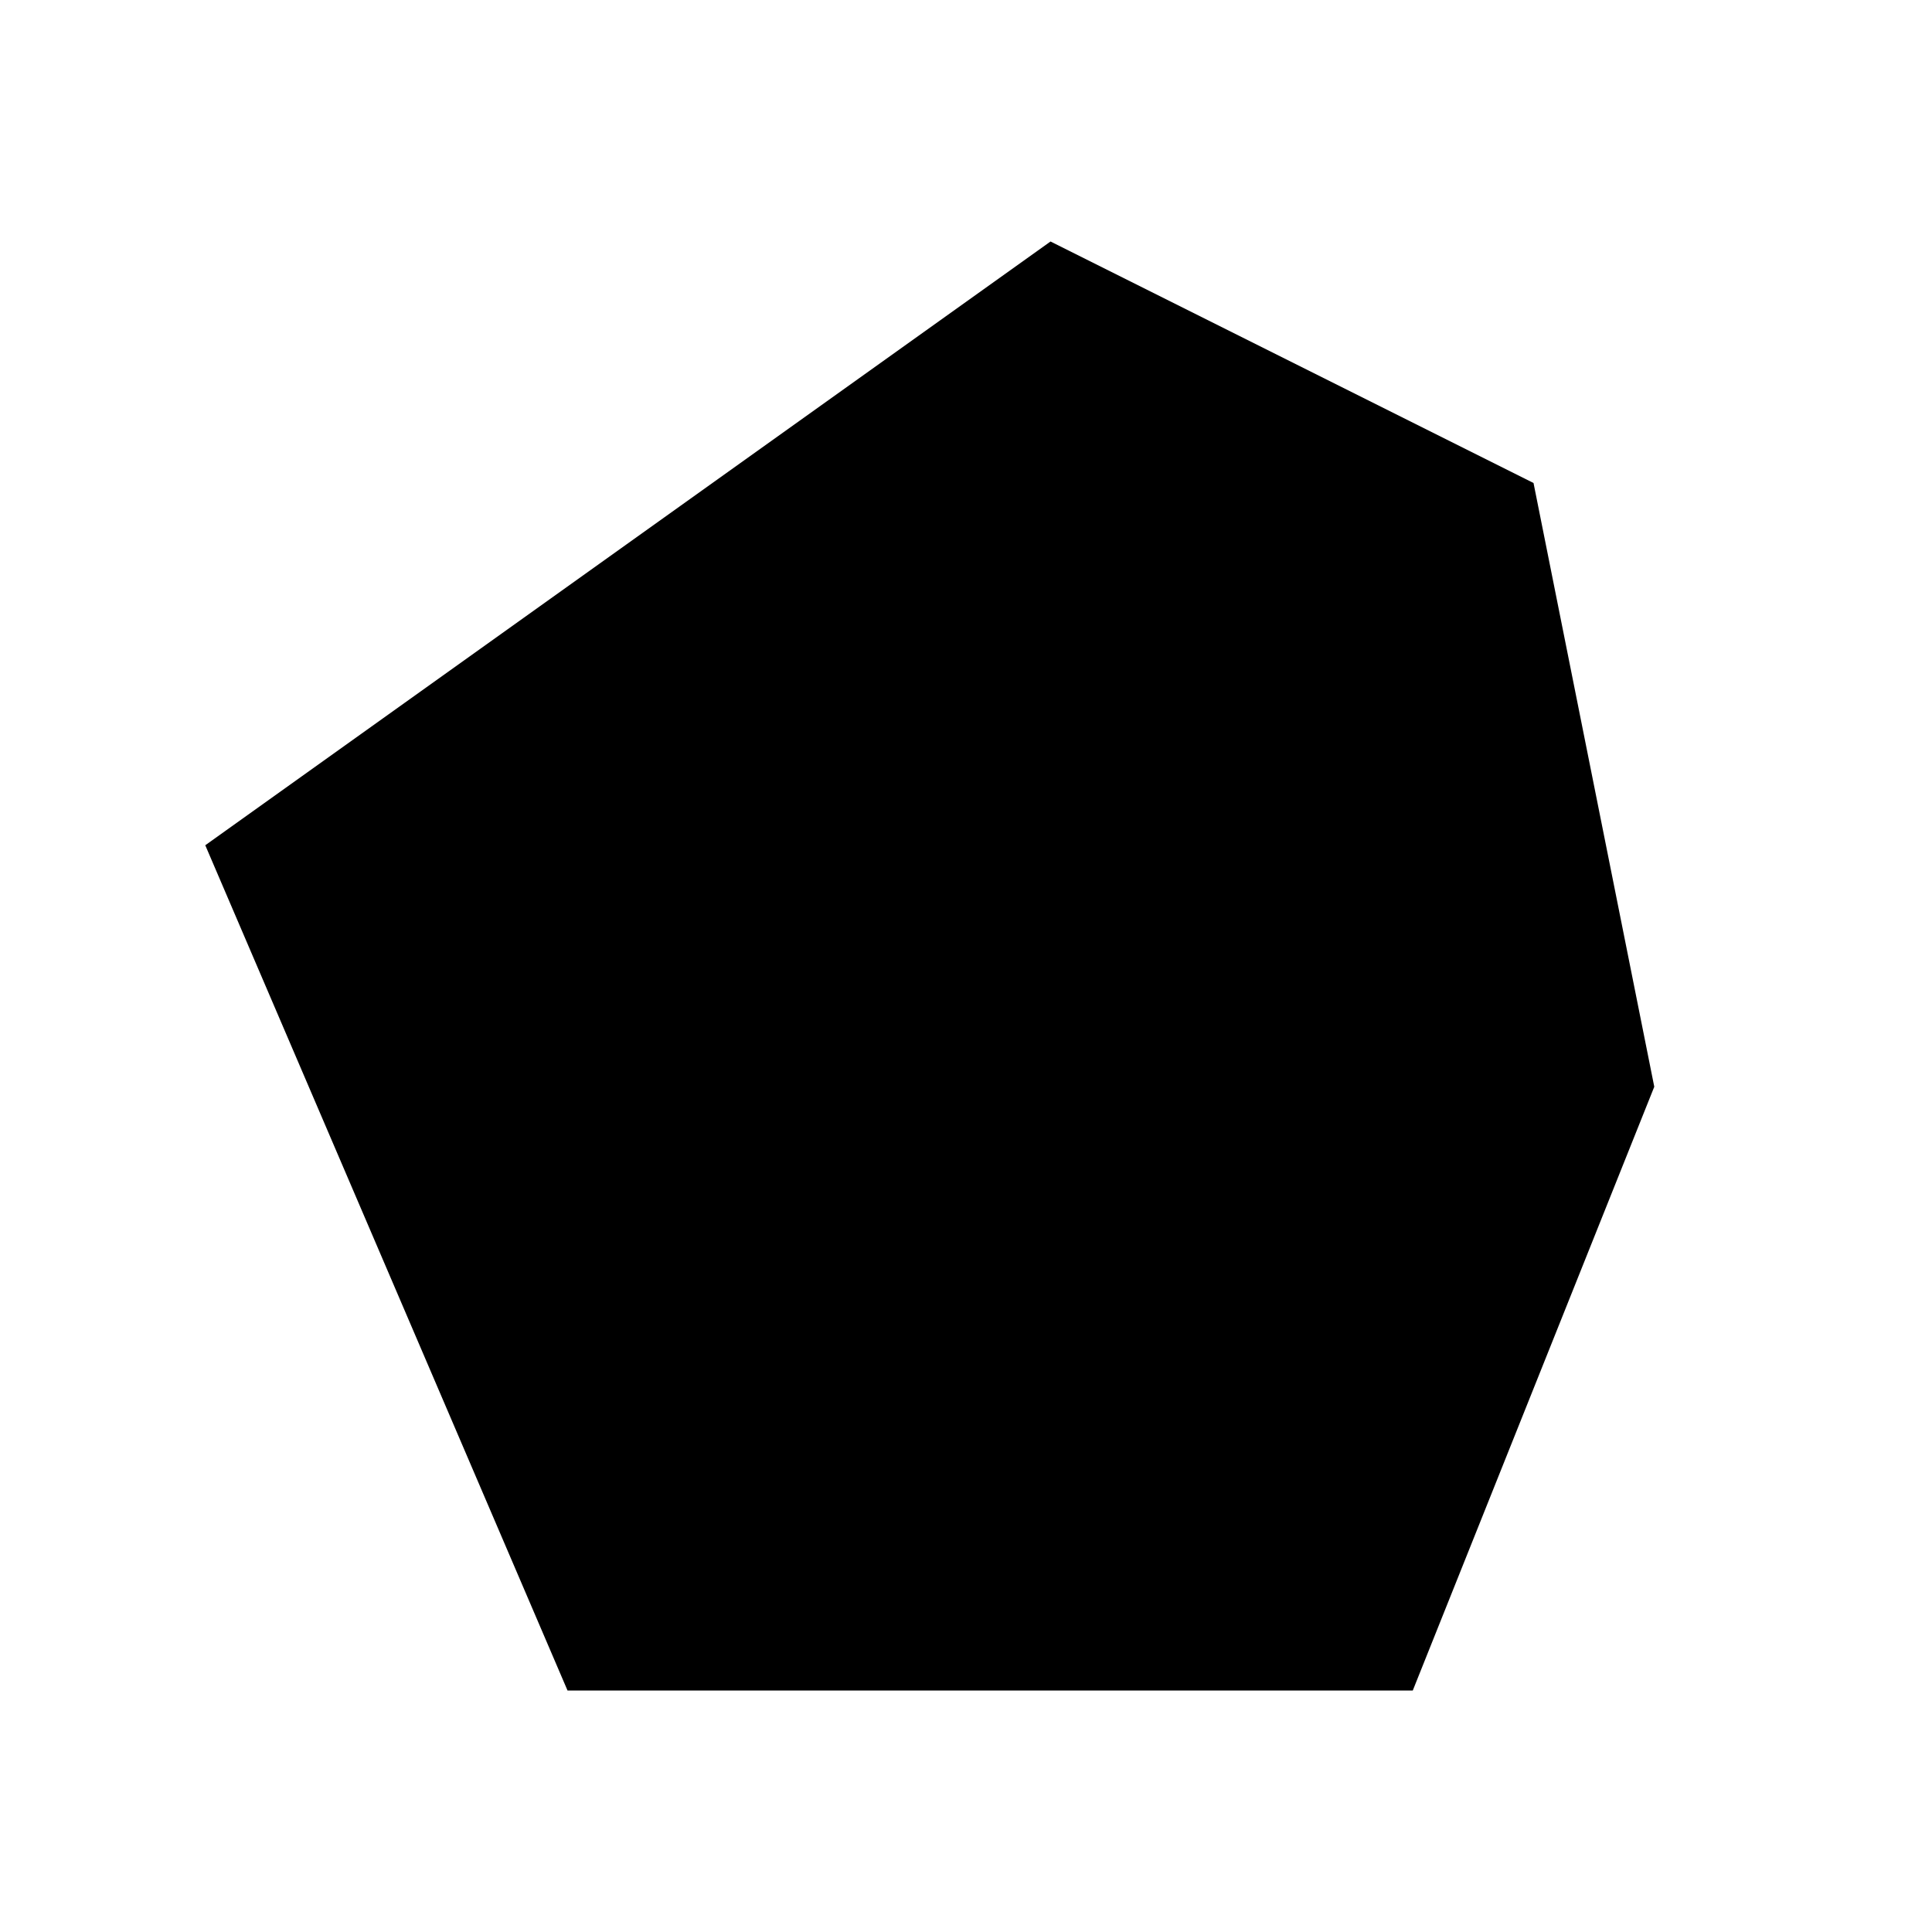
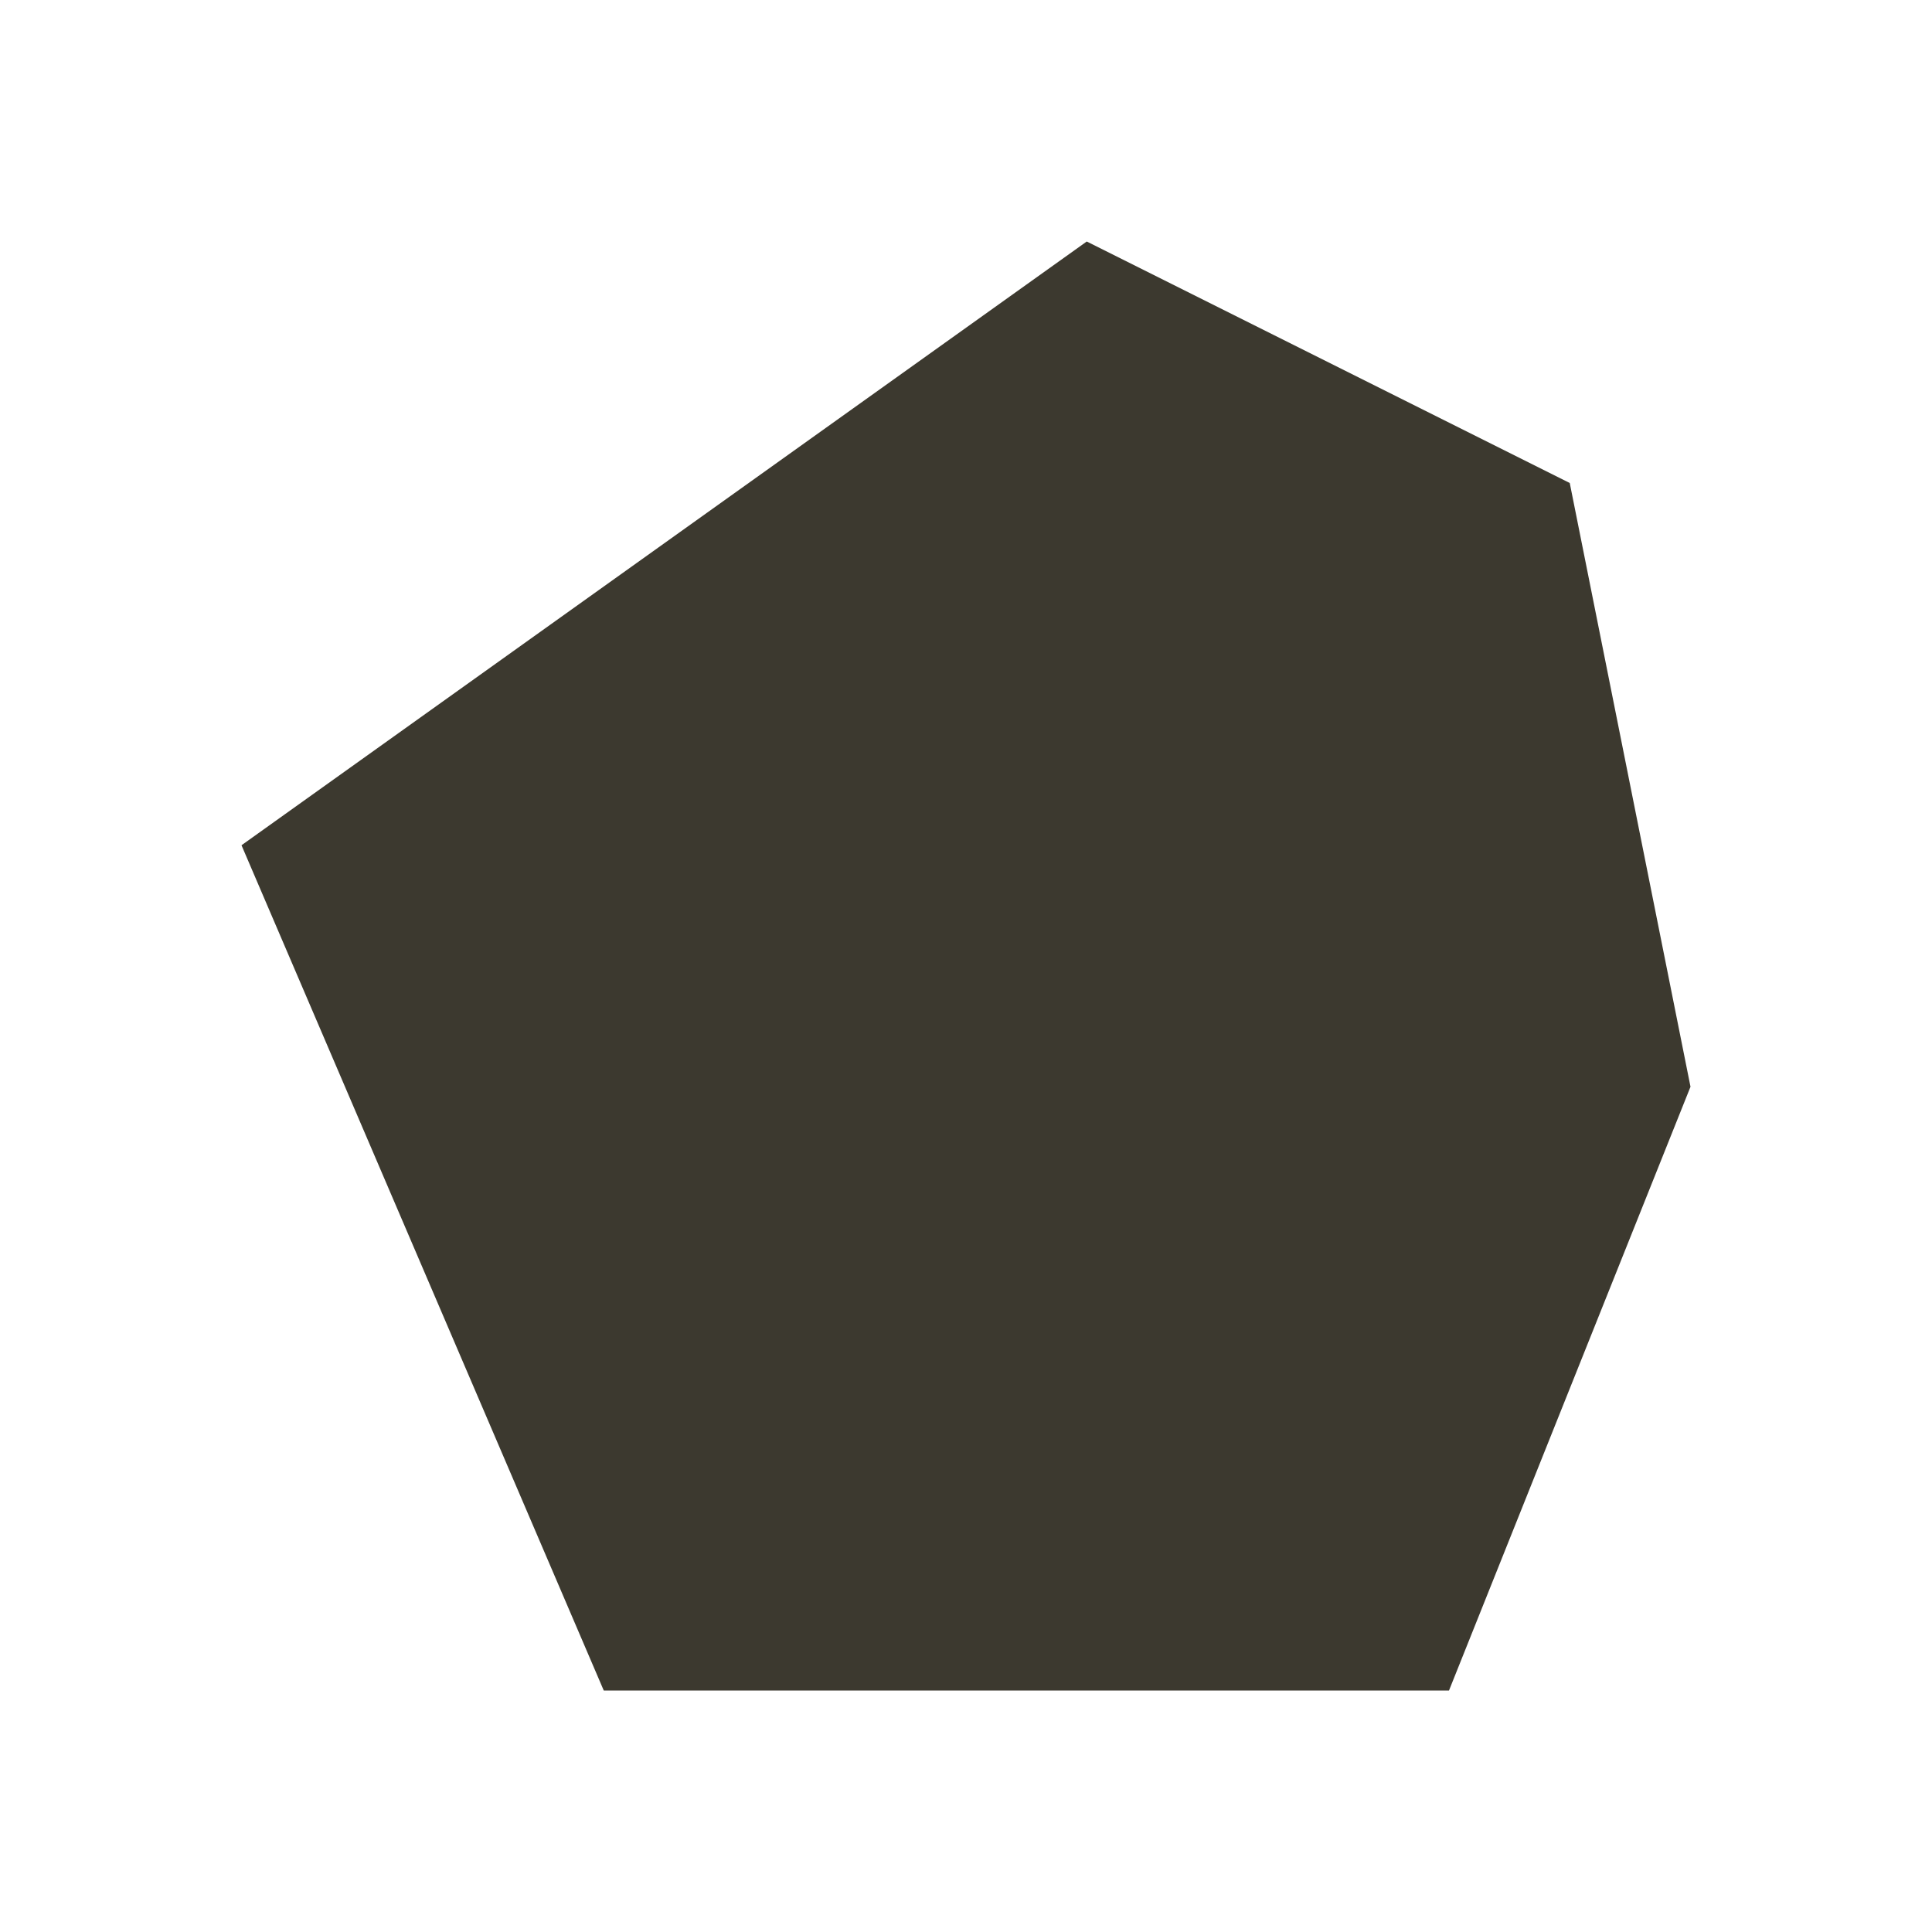
- <svg xmlns="http://www.w3.org/2000/svg" height="16" viewBox="0 0 16 16" width="16" style="color-scheme: light dark">
-   <path d="m 2,7 3,7 h 7 L 14,9 13,4 9,2 Z" fill="light-dark(black, white)" transform="translate(-0.3)" />
+ <svg xmlns="http://www.w3.org/2000/svg" height="16" viewBox="0 0 16 16" width="16">
+   <style>
+     :root {
+       color-scheme: light dark;
+     }
+ 
+     path {
+       fill: light-dark(hsl(48 12% 21%), hsl(48 12% 72%));
+     }
+   </style>
+   <path d="m 2,7 3,7 h 7 L 14,9 13,4 9,2 Z" fill="hsl(48 12% 21%)" />
</svg>
